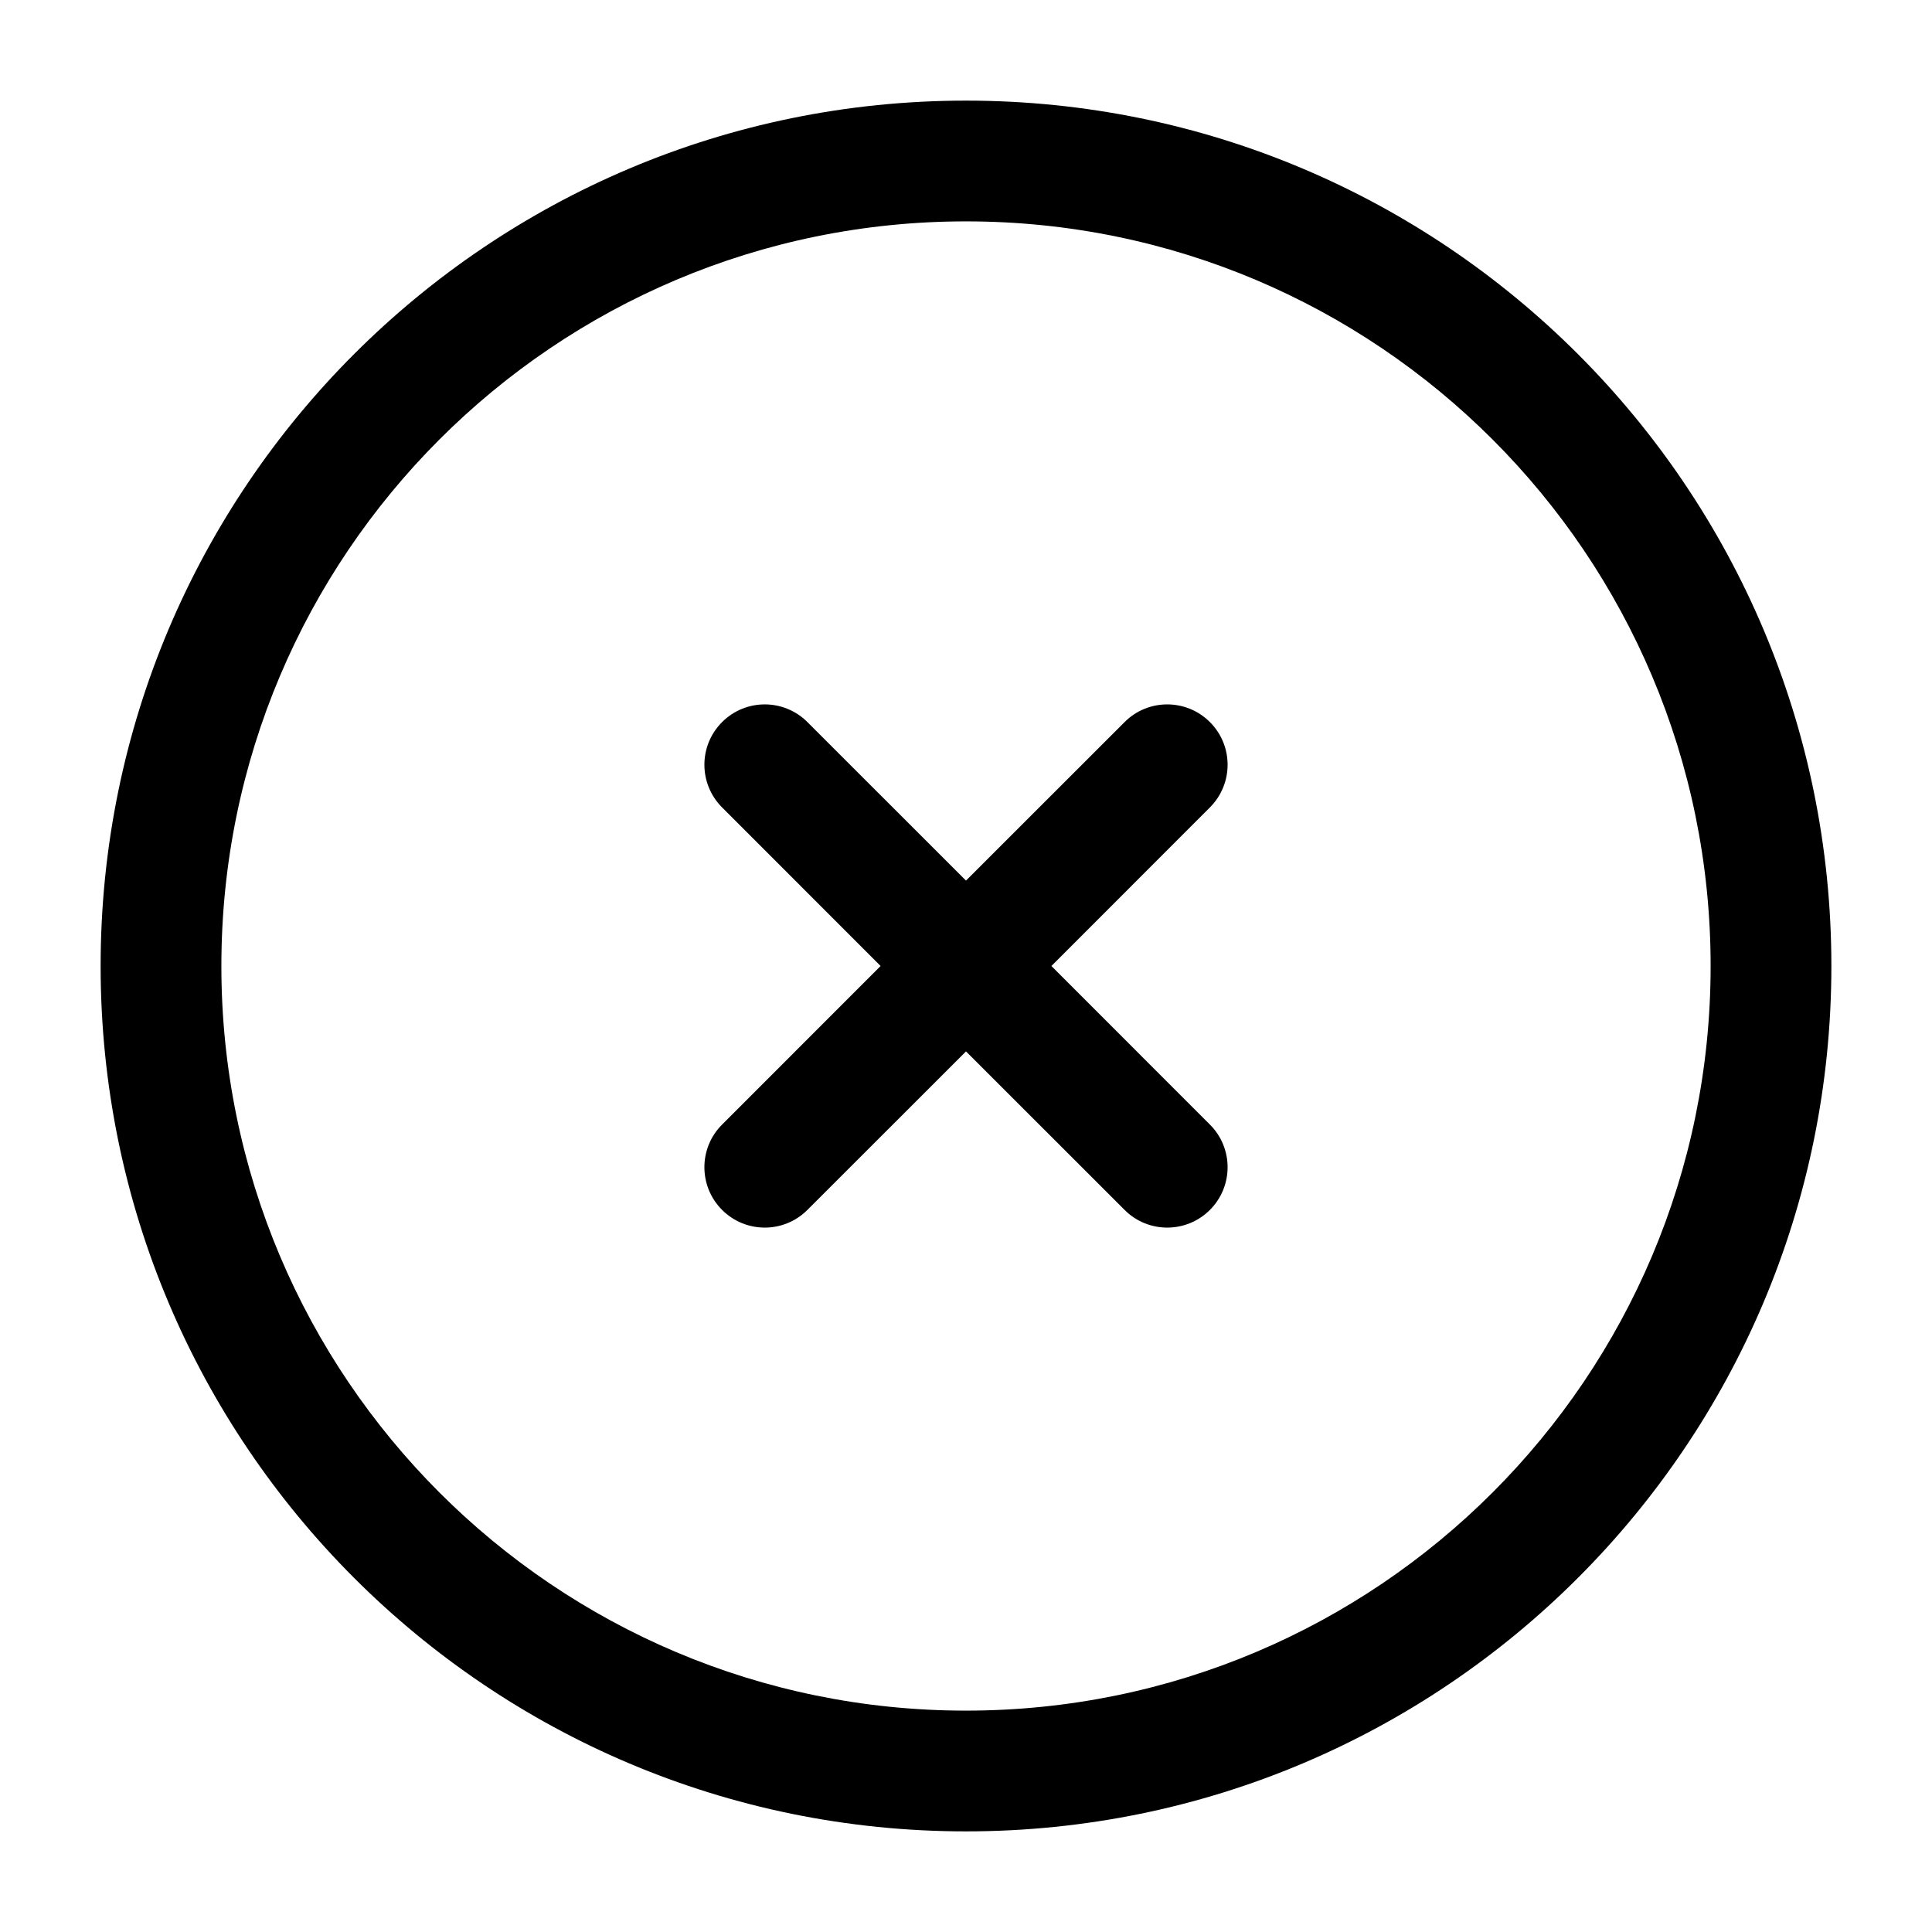
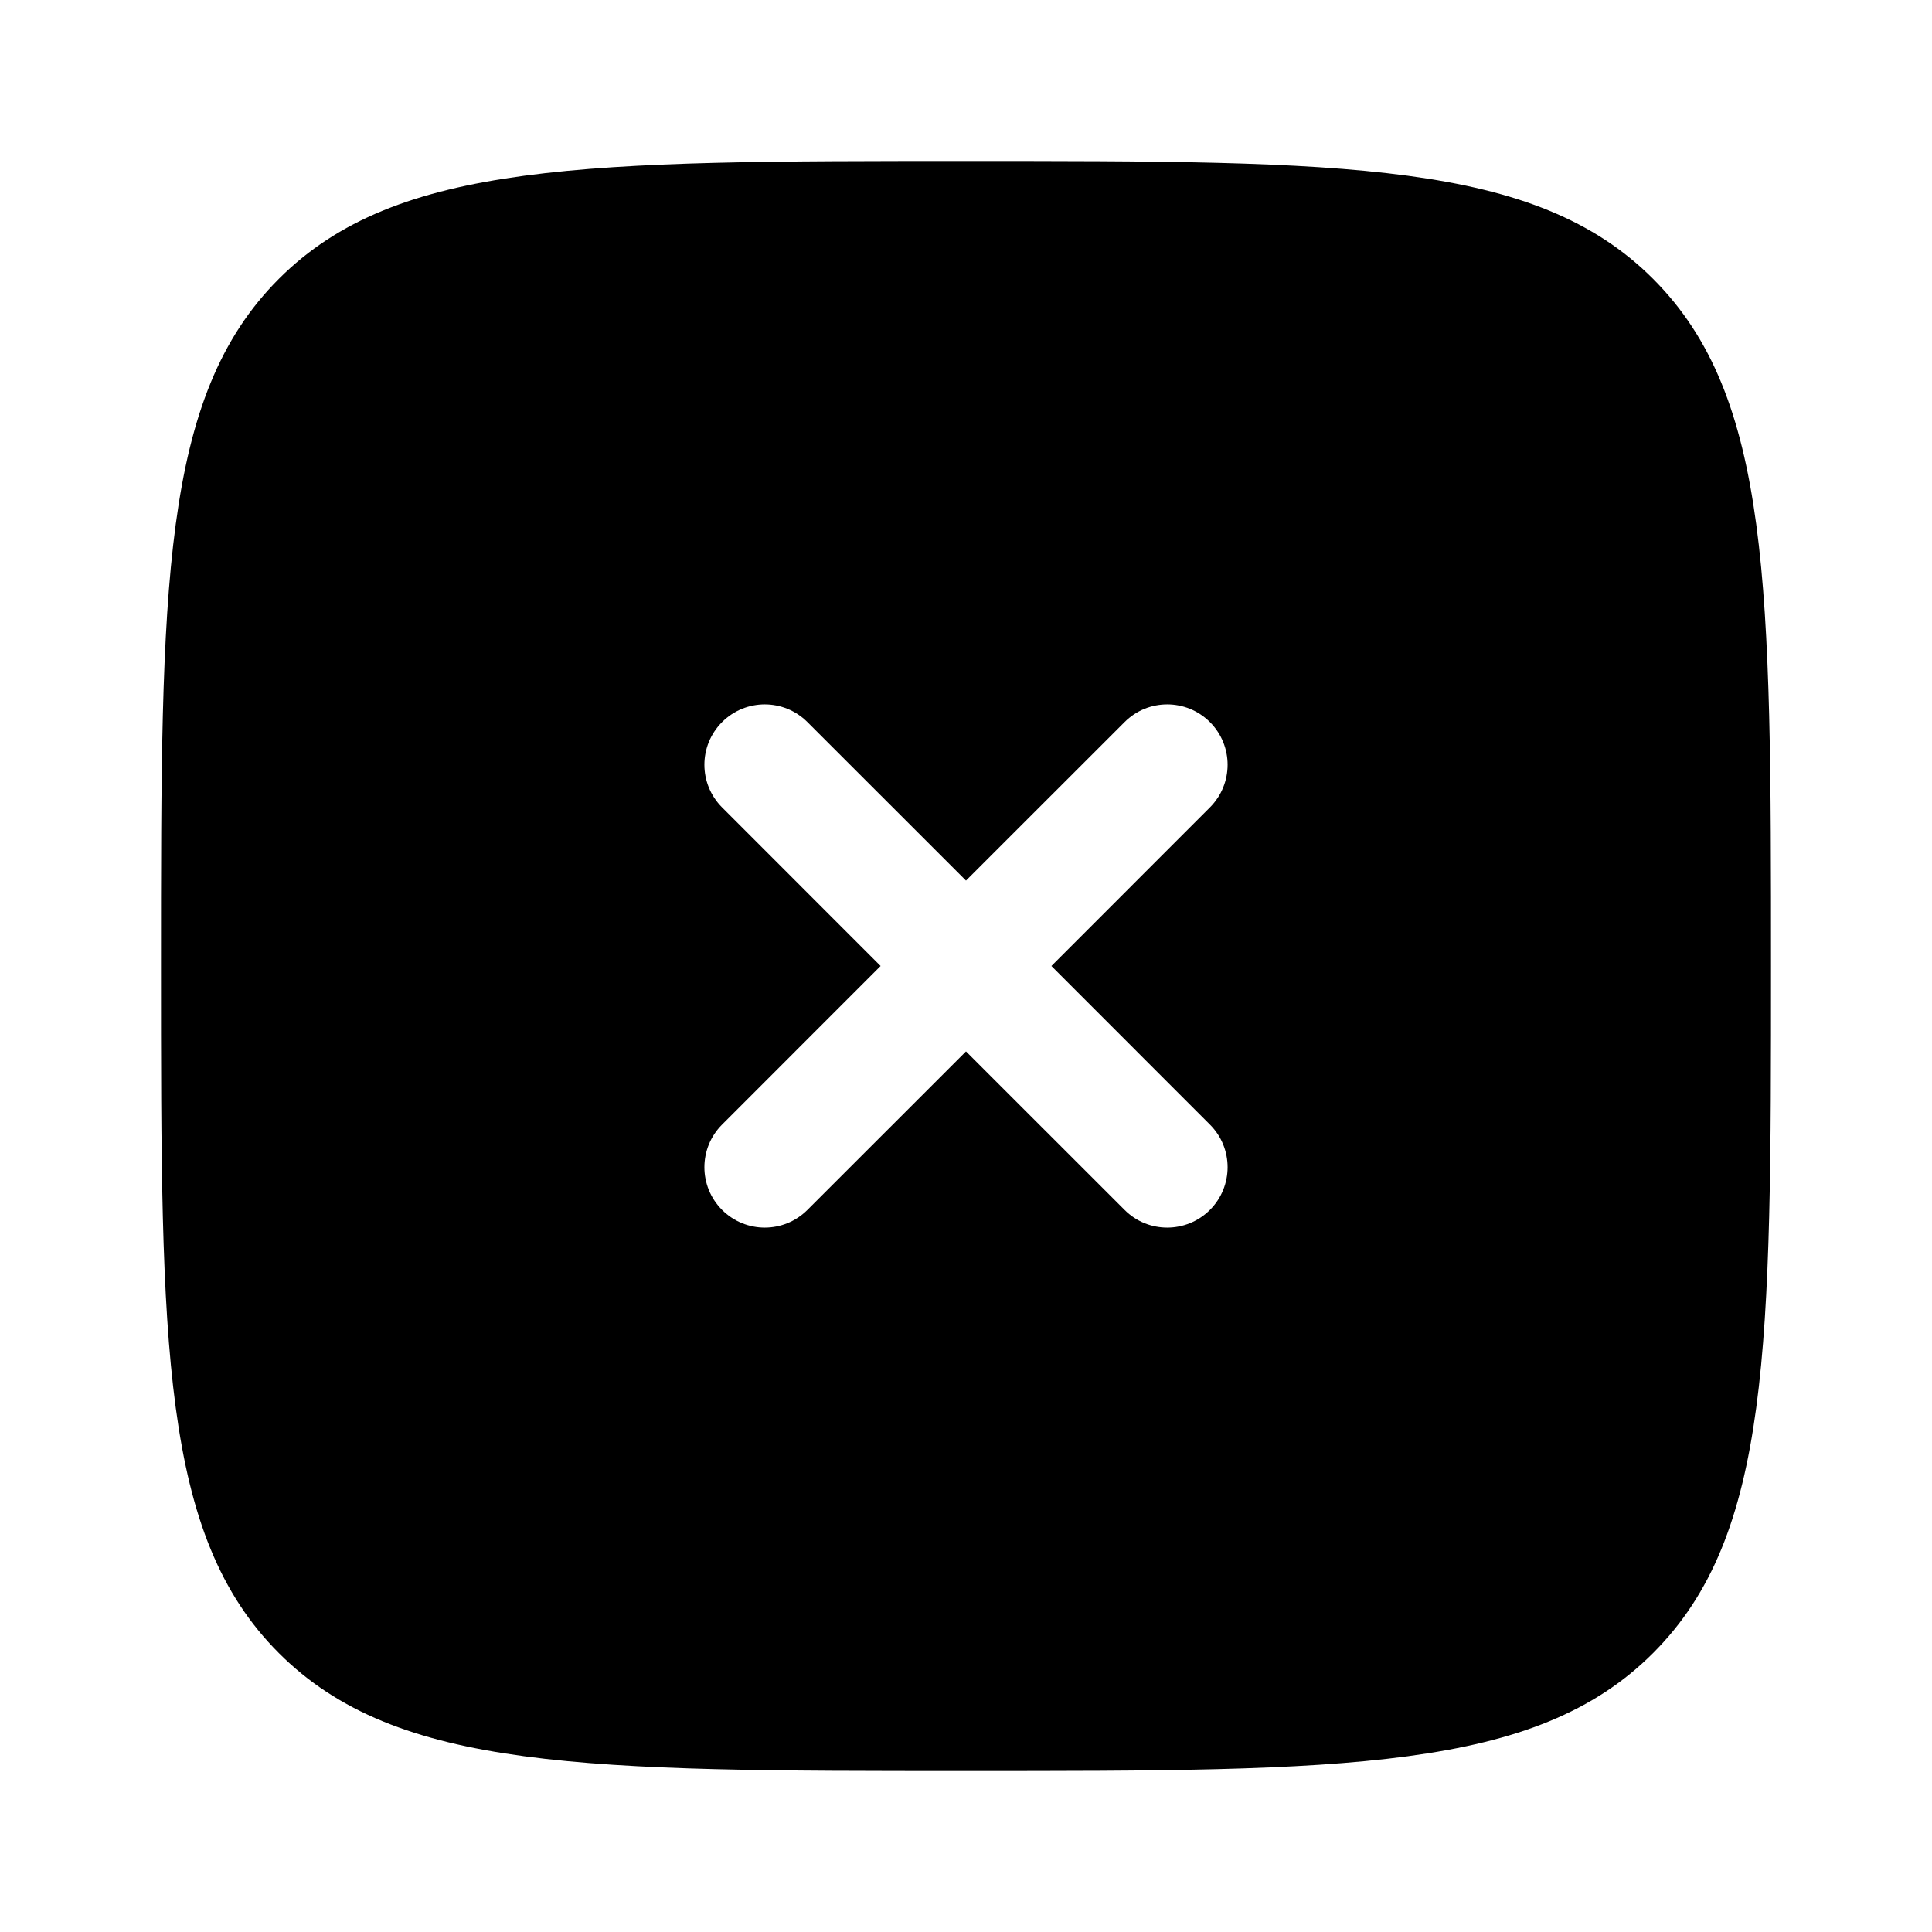
<svg xmlns="http://www.w3.org/2000/svg" viewBox="0 0 24 24" fill="none">
  <g id="SVGRepo_bgCarrier" stroke-width="0" />
  <g id="SVGRepo_tracerCarrier" stroke-linecap="round" stroke-linejoin="round" />
  <g id="SVGRepo_iconCarrier">
-     <path d="M10.03 8.97C9.737 8.677 9.263 8.677 8.97 8.97C8.677 9.263 8.677 9.737 8.97 10.03L10.939 12L8.97 13.97C8.677 14.262 8.677 14.737 8.97 15.03C9.263 15.323 9.737 15.323 10.03 15.03L12 13.061L13.97 15.03C14.262 15.323 14.737 15.323 15.03 15.03C15.323 14.737 15.323 14.262 15.03 13.97L13.061 12L15.03 10.03C15.323 9.737 15.323 9.263 15.03 8.97C14.737 8.677 14.262 8.677 13.97 8.97L12 10.939L10.03 8.97Z" fill="#000000" />
-     <path fill-rule="evenodd" clip-rule="evenodd" d="M12 1.25C6.063 1.25 1.25 6.063 1.25 12C1.25 17.937 6.063 22.75 12 22.75C17.937 22.75 22.75 17.937 22.75 12C22.75 6.063 17.937 1.25 12 1.25ZM2.75 12C2.75 6.891 6.891 2.75 12 2.75C17.109 2.75 21.25 6.891 21.25 12C21.25 17.109 17.109 21.25 12 21.25C6.891 21.25 2.75 17.109 2.75 12Z" fill="#000000" />
+     <path fill-rule="evenodd" clip-rule="evenodd" d="M12 22C7.286 22 4.929 22 3.464 20.535C2 19.071 2 16.714 2 12C2 7.286 2 4.929 3.464 3.464C4.929 2 7.286 2 12 2C16.714 2 19.071 2 20.535 3.464C22 4.929 22 7.286 22 12C22 16.714 22 19.071 20.535 20.535C19.071 22 16.714 22 12 22ZM8.97 8.97C9.263 8.677 9.737 8.677 10.03 8.97L12 10.939L13.97 8.97C14.262 8.677 14.737 8.677 15.03 8.97C15.323 9.263 15.323 9.737 15.03 10.03L13.061 12L15.03 13.97C15.323 14.262 15.323 14.737 15.03 15.03C14.737 15.323 14.262 15.323 13.97 15.03L12 13.061L10.03 15.03C9.737 15.323 9.263 15.323 8.97 15.03C8.677 14.737 8.677 14.263 8.97 13.97L10.939 12L8.97 10.03C8.677 9.737 8.677 9.263 8.97 8.97Z" fill="#000000" />
  </g>
</svg>
